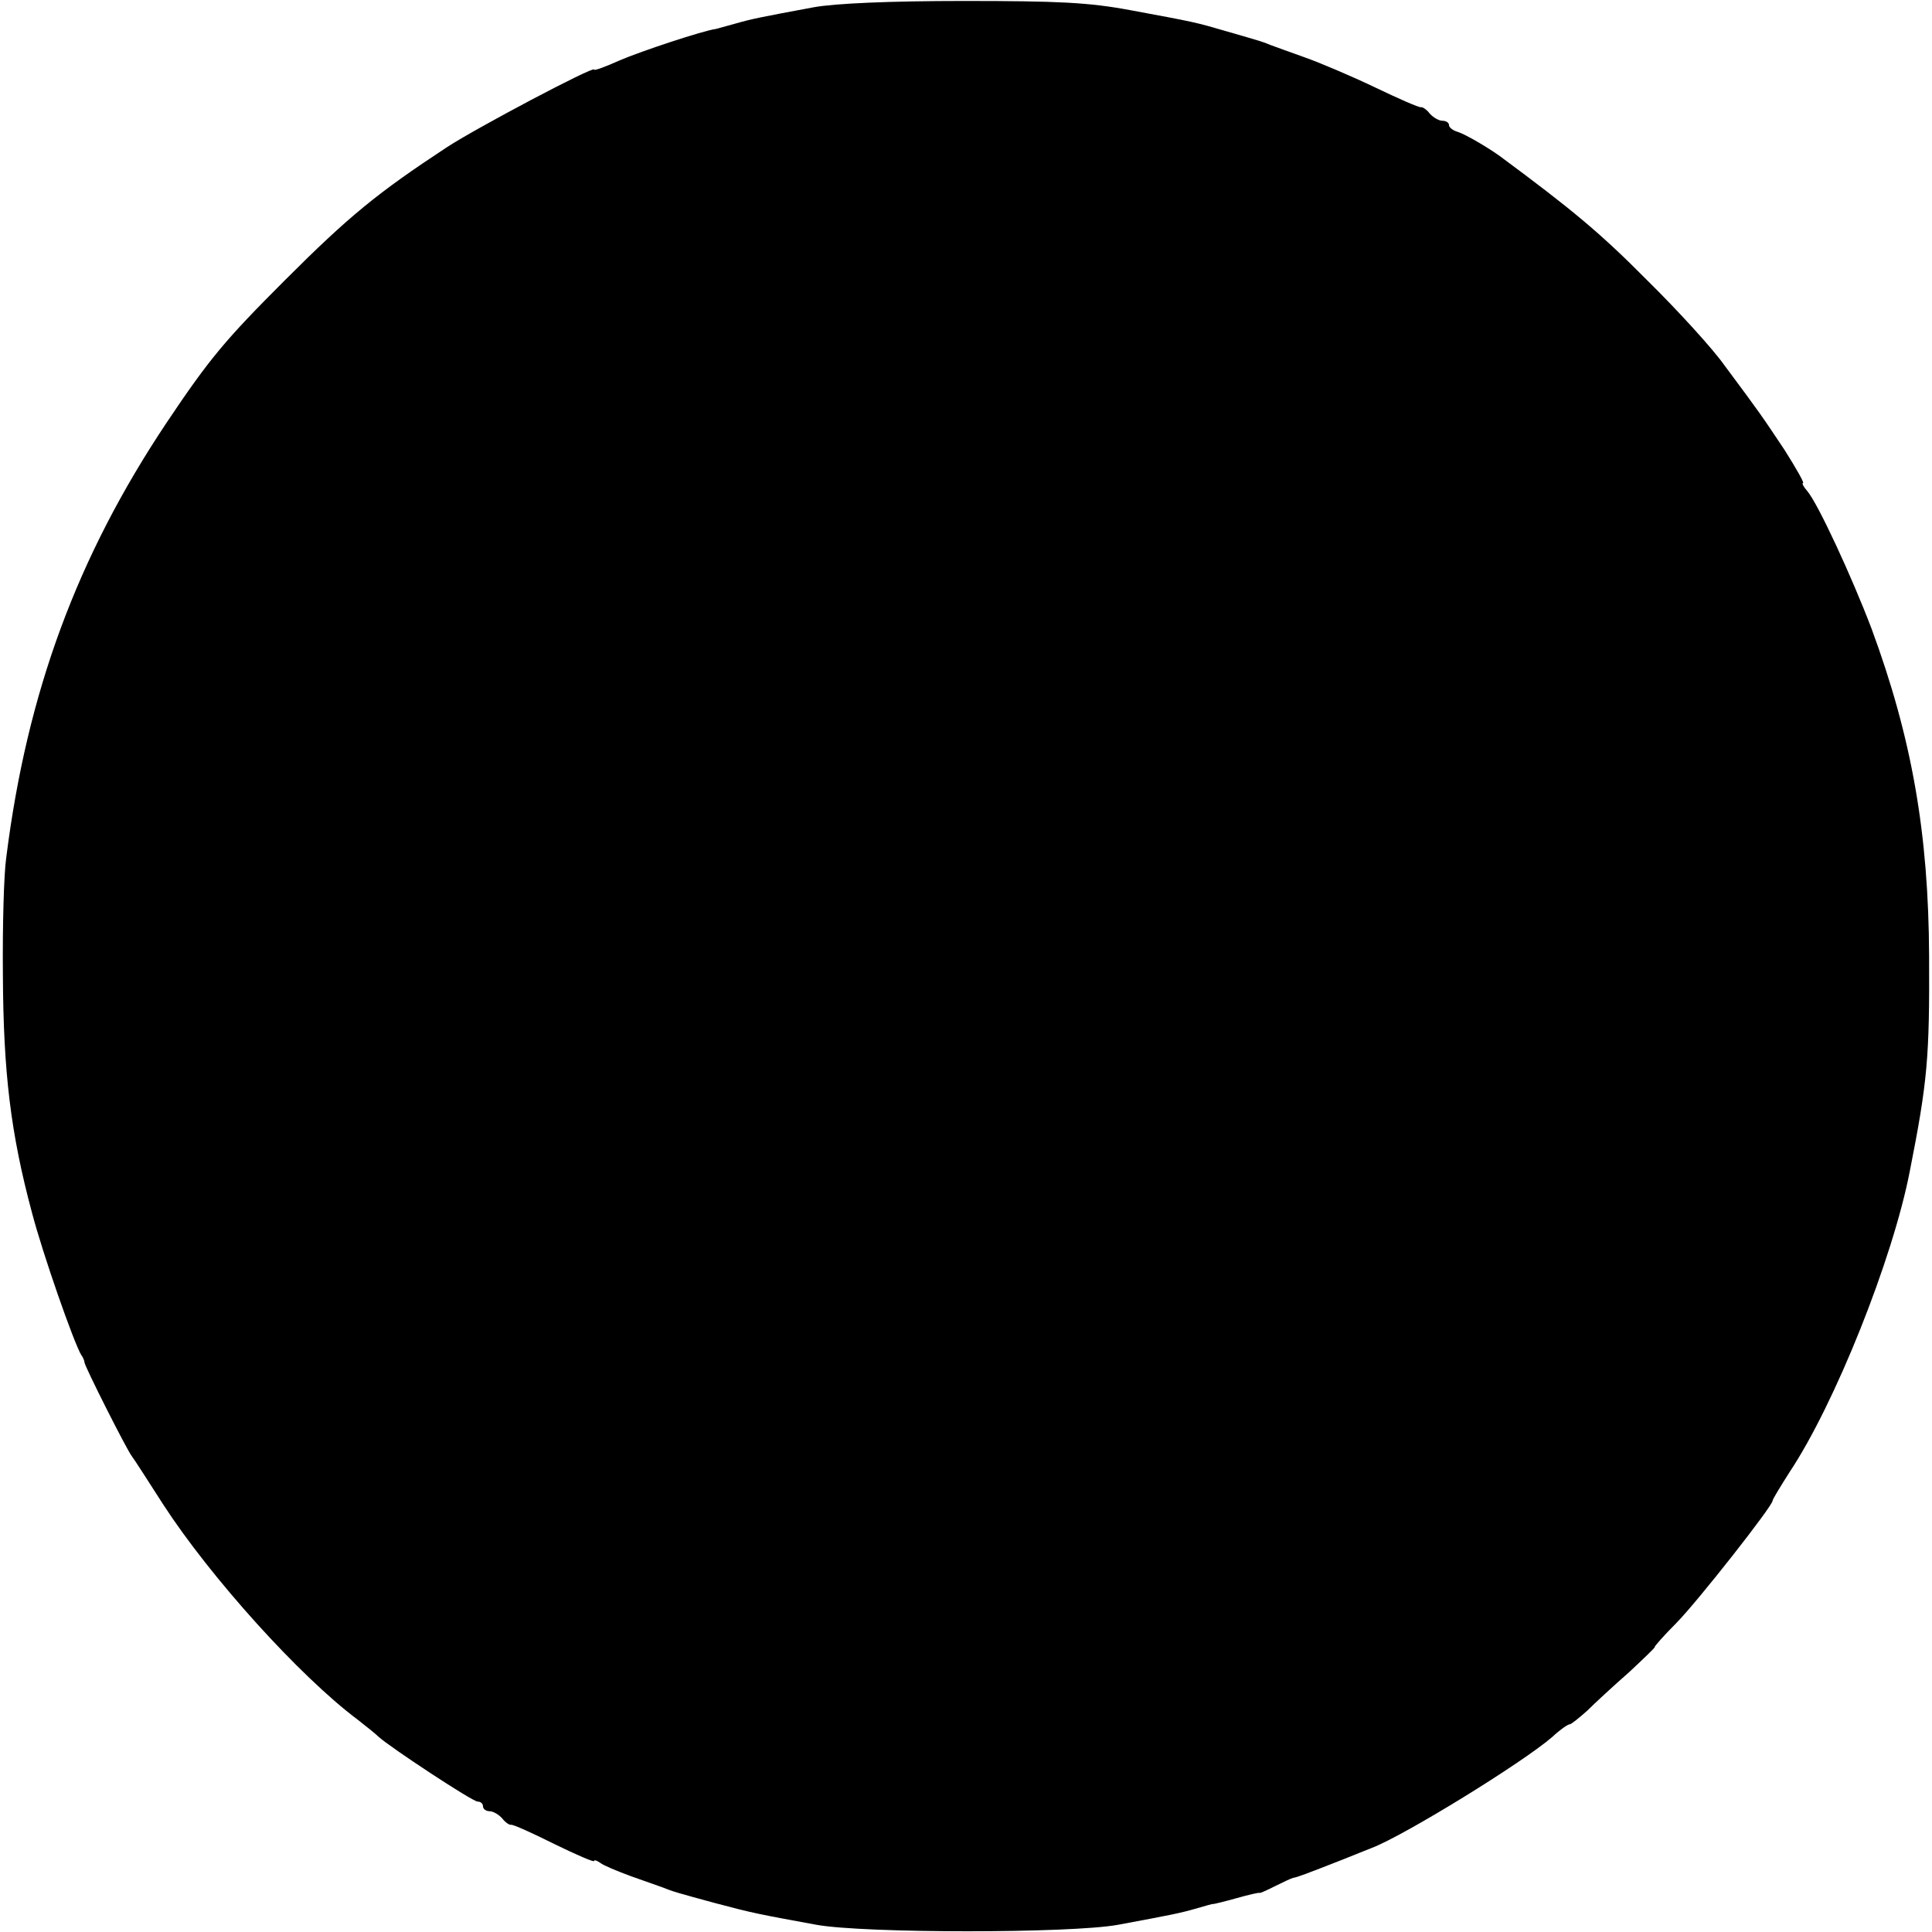
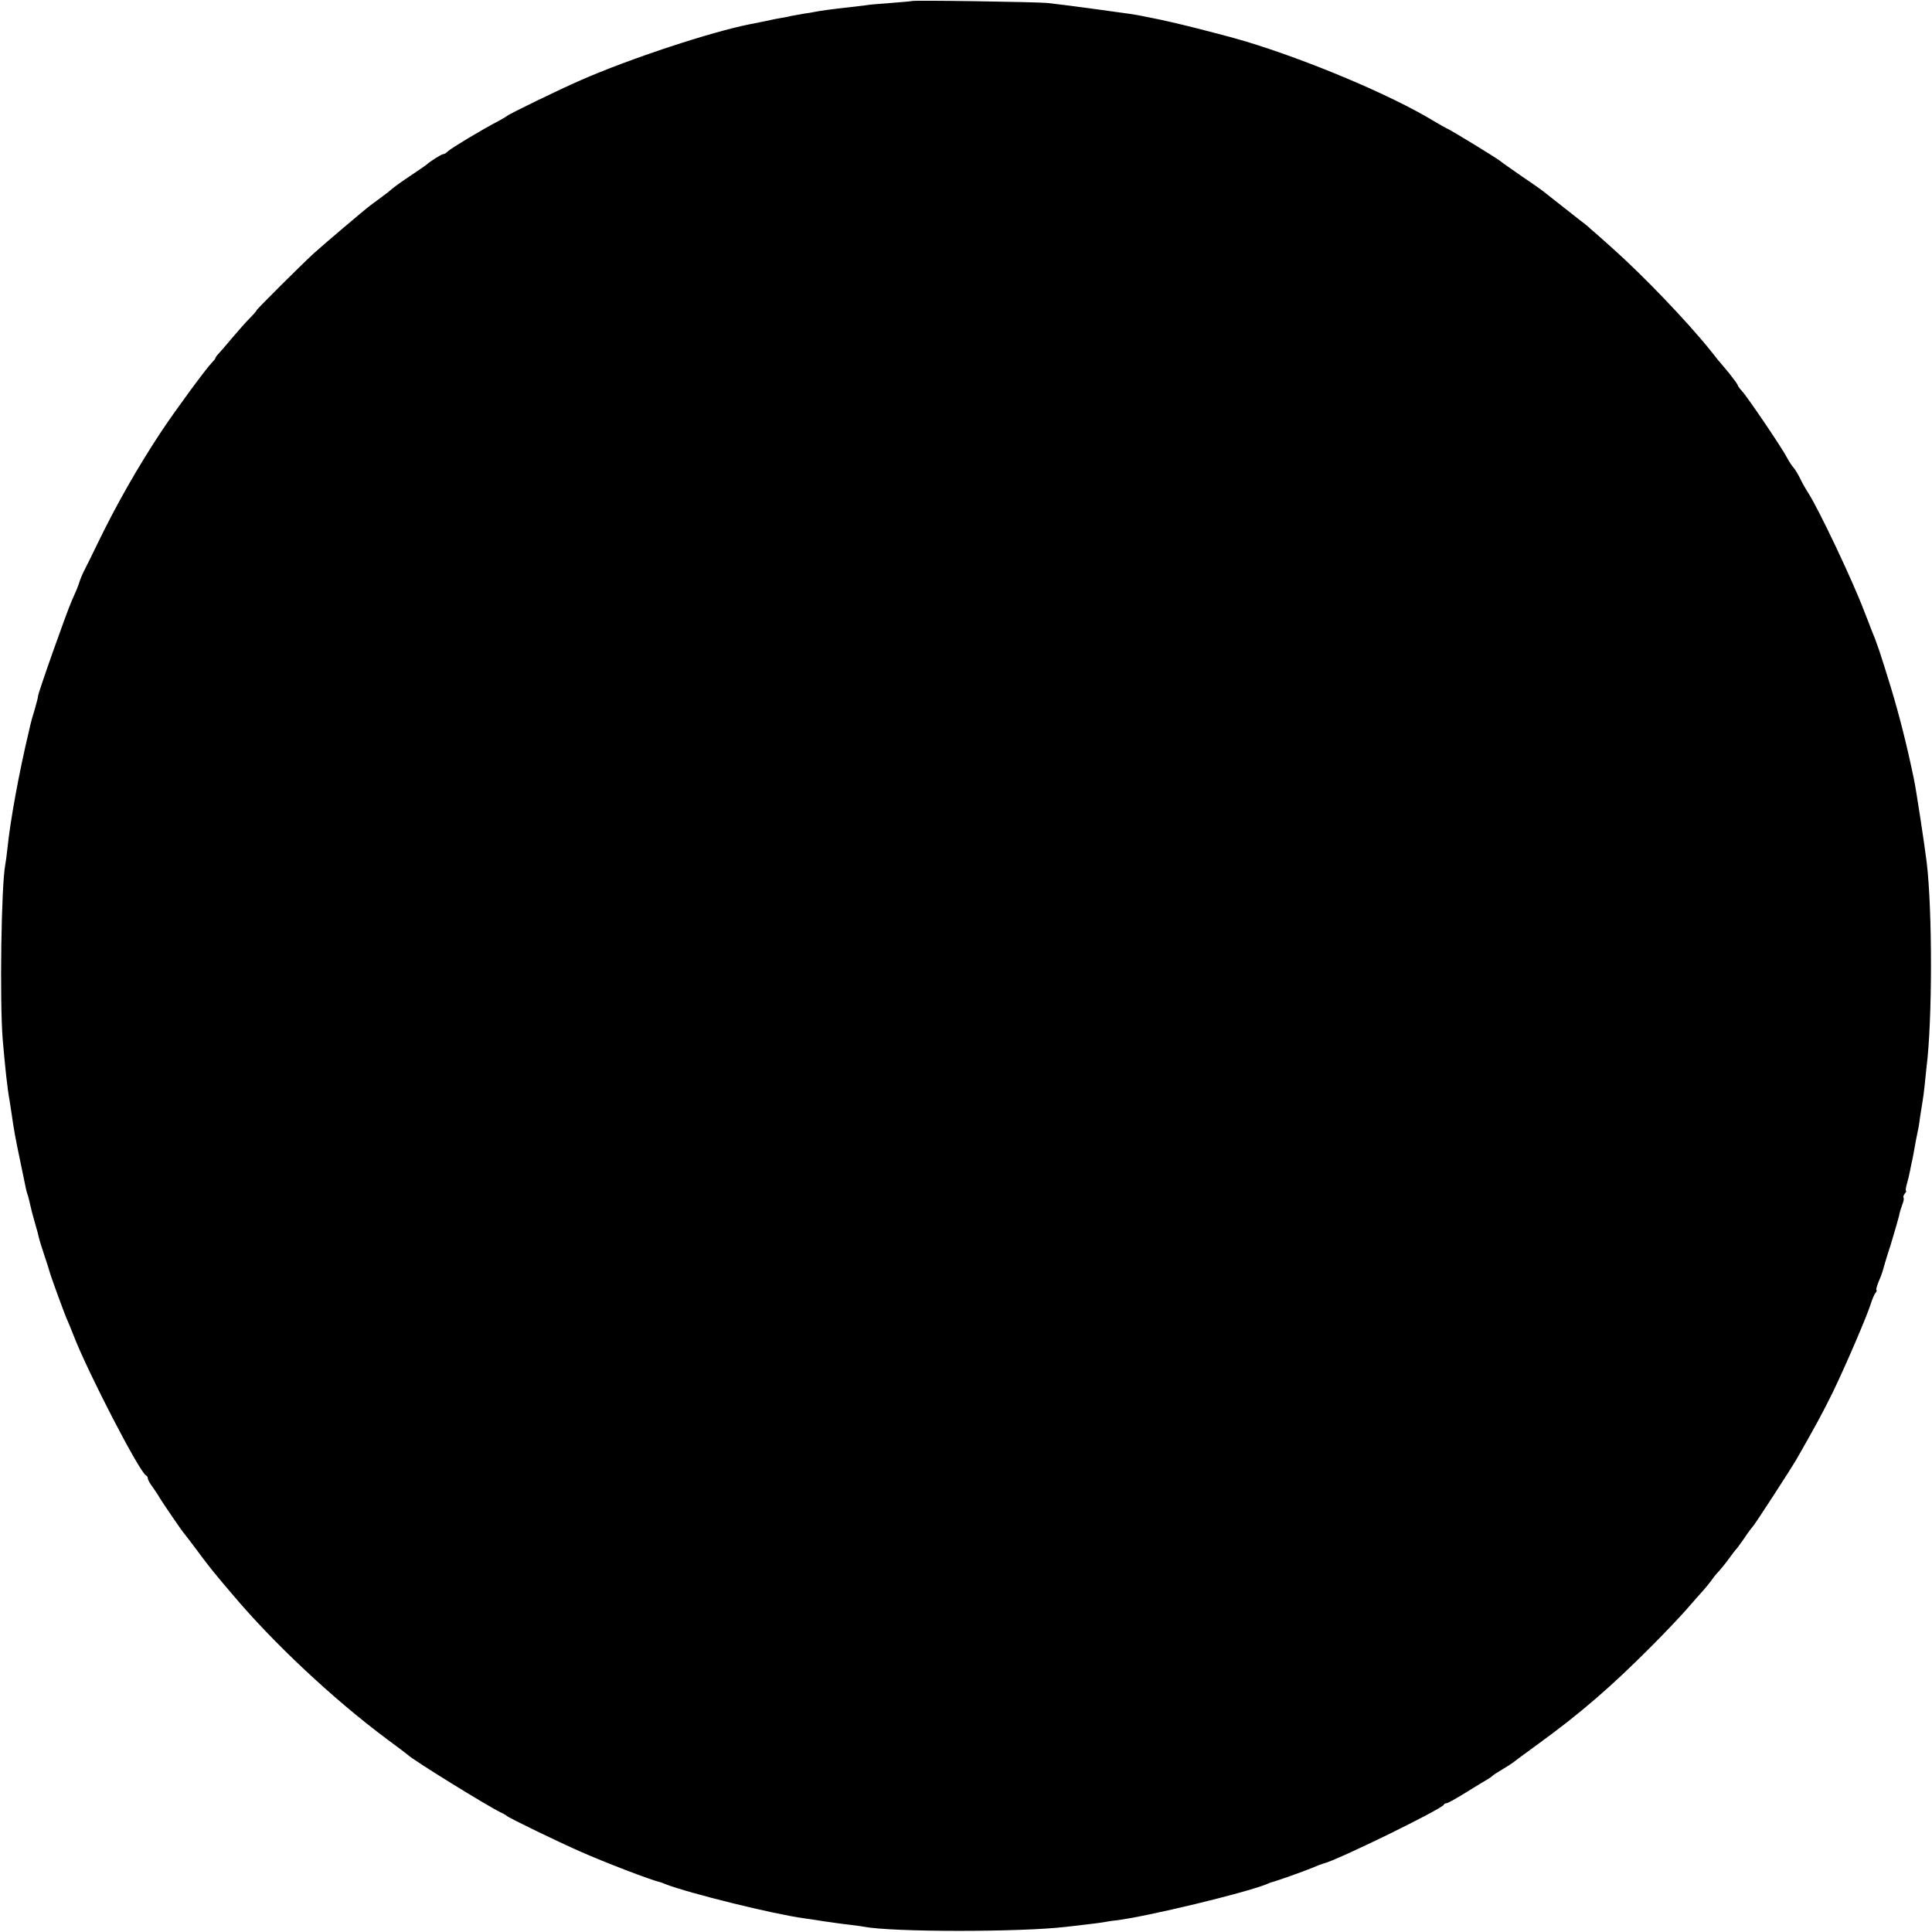
- <svg xmlns="http://www.w3.org/2000/svg" version="1.0" width="400pt" height="400pt" viewBox="0 0 400 400" preserveAspectRatio="xMidYMid meet">
-   <g transform="translate(0,400) scale(0.1,-0.1)" fill="#000000" stroke="none">
-     <path d="M1685 3985 c-113 -21 -128 -24 -163 -34 -18 -5 -36 -10 -40 -11 -25 -3 -155 -46 -199 -65 -29 -13 -53 -22 -53 -19 0 8 -244 -121 -305 -161 -143 -94 -202 -142 -335 -275 -123 -123 -156 -162 -245 -295 -185 -277 -289 -558 -332 -900 -5 -33 -8 -143 -7 -245 1 -200 16 -326 60 -490 23 -88 87 -270 102 -295 4 -5 7 -13 7 -16 0 -7 87 -180 98 -194 4 -5 33 -50 65 -100 98 -151 282 -355 402 -445 18 -14 38 -30 44 -36 23 -21 194 -134 205 -134 6 0 11 -4 11 -10 0 -5 6 -10 14 -10 7 0 19 -7 26 -15 6 -8 15 -14 18 -13 4 1 44 -17 90 -40 45 -22 82 -38 82 -35 0 3 6 1 13 -4 6 -5 35 -17 62 -27 28 -10 57 -20 65 -23 25 -10 33 -12 110 -33 79 -21 90 -23 210 -45 99 -18 528 -18 625 0 113 21 128 24 163 34 18 5 33 10 35 9 1 0 22 5 47 12 25 7 46 12 48 11 1 -1 16 6 32 14 16 8 33 16 37 17 8 1 29 9 103 38 25 10 52 21 60 24 68 26 313 177 374 230 16 15 32 26 36 26 3 0 19 13 36 28 16 16 55 52 87 80 31 29 55 52 53 52 -2 0 18 23 45 50 45 46 199 242 199 253 0 3 16 29 35 59 94 141 214 442 249 623 37 187 41 237 40 445 -1 255 -36 453 -119 678 -41 108 -111 259 -133 285 -8 9 -12 17 -9 17 3 0 -14 30 -38 68 -46 69 -49 74 -125 176 -24 34 -96 113 -160 176 -96 97 -155 146 -305 257 -25 18 -71 45 -87 50 -10 3 -18 9 -18 14 0 5 -6 9 -14 9 -7 0 -19 7 -26 15 -6 8 -15 14 -18 13 -4 -1 -47 18 -95 41 -48 23 -114 51 -145 62 -31 11 -64 23 -72 26 -17 7 -14 6 -90 28 -65 19 -65 19 -200 44 -86 16 -148 19 -345 19 -152 0 -266 -5 -310 -13z" />
+ <svg xmlns="http://www.w3.org/2000/svg" version="1.0" width="915pt" height="915pt" viewBox="0 0 915 915" preserveAspectRatio="xMidYMid meet">
+   <g transform="translate(0,915) scale(0.1,-0.1)" fill="#000000" stroke="none">
+     <path d="M4318 9145 c-2 -1 -46 -5 -98 -9 -52 -4 -106 -8 -120 -11 -14 -2 -47 -6 -75 -9 -90 -10 -140 -17 -165 -22 -14 -3 -38 -7 -55 -9 -16 -3 -43 -8 -60 -11 -16 -4 -37 -8 -45 -9 -8 -1 -40 -7 -70 -14 -30 -6 -64 -13 -75 -15 -185 -36 -573 -164 -805 -266 -101 -44 -342 -161 -350 -170 -3 -3 -19 -12 -35 -21 -83 -43 -227 -130 -243 -145 -7 -8 -18 -14 -23 -14 -8 0 -65 -36 -79 -50 -3 -3 -39 -27 -80 -55 -41 -27 -79 -55 -85 -61 -5 -5 -28 -23 -50 -39 -22 -16 -44 -33 -50 -37 -31 -23 -227 -190 -269 -228 -65 -60 -276 -270 -271 -270 2 0 -13 -18 -34 -39 -21 -21 -57 -63 -82 -92 -24 -29 -52 -61 -61 -71 -10 -10 -18 -21 -18 -24 0 -3 -8 -13 -17 -22 -26 -26 -173 -226 -240 -327 -111 -168 -210 -342 -299 -525 -25 -52 -54 -111 -64 -130 -10 -19 -21 -46 -25 -60 -4 -14 -20 -52 -35 -85 -24 -53 -163 -446 -160 -453 1 -1 -6 -28 -15 -60 -10 -31 -19 -65 -21 -74 -2 -10 -6 -26 -8 -35 -45 -188 -88 -422 -101 -553 -3 -30 -8 -64 -10 -75 -19 -96 -27 -648 -12 -830 11 -128 22 -232 32 -285 2 -14 7 -43 10 -65 11 -77 17 -111 42 -230 14 -66 26 -124 27 -130 1 -5 5 -19 9 -30 3 -11 8 -31 11 -45 3 -14 12 -50 21 -80 9 -30 18 -64 20 -75 3 -12 14 -48 25 -80 11 -33 22 -67 24 -75 6 -24 75 -213 86 -235 5 -11 18 -43 29 -71 68 -176 313 -649 343 -662 5 -2 8 -8 8 -14 0 -5 10 -24 23 -41 12 -17 27 -39 32 -49 13 -22 108 -161 115 -168 3 -3 32 -41 65 -85 32 -44 73 -96 90 -116 16 -20 50 -60 75 -89 191 -228 476 -495 729 -684 53 -39 98 -73 101 -76 20 -22 373 -240 440 -273 14 -6 27 -14 30 -17 8 -9 248 -125 346 -168 120 -53 330 -134 384 -147 3 -1 12 -4 20 -8 115 -44 511 -142 657 -162 15 -2 57 -8 93 -14 36 -5 89 -13 119 -16 30 -4 63 -8 73 -10 131 -26 738 -26 953 -1 17 2 59 7 95 11 36 4 74 9 85 11 11 2 38 7 60 9 148 18 612 130 715 172 8 4 17 7 20 8 25 6 154 52 190 67 25 11 52 21 60 23 59 13 559 257 568 278 2 4 8 7 13 7 6 0 47 23 92 51 45 28 91 56 102 62 11 7 22 14 25 18 3 3 23 16 45 29 22 13 45 28 50 32 6 5 57 43 115 85 203 147 350 274 544 469 56 56 128 132 161 169 33 38 69 79 81 92 11 12 29 34 40 49 10 15 26 34 35 43 8 9 29 34 45 56 16 22 31 42 34 45 4 3 22 28 41 55 18 28 37 52 40 55 7 5 184 278 208 320 87 152 125 222 173 320 61 127 158 352 178 415 7 22 17 46 23 52 5 7 7 13 4 13 -3 0 1 17 9 37 9 20 18 44 20 52 2 9 19 67 39 128 19 62 36 123 39 135 2 13 9 36 15 52 7 16 9 31 6 34 -2 3 0 11 6 19 6 7 9 13 6 13 -3 0 -1 15 4 33 5 17 12 46 15 62 3 17 7 35 8 40 3 10 12 60 20 105 3 14 7 34 9 45 3 11 8 42 11 68 4 27 9 58 11 69 2 11 7 45 10 76 3 31 7 71 9 87 28 221 28 743 1 970 -10 82 -50 346 -61 397 -33 159 -69 301 -109 433 -51 166 -65 208 -93 275 -5 14 -20 52 -33 85 -52 139 -219 492 -268 565 -9 14 -26 43 -36 65 -11 22 -26 46 -33 53 -7 8 -20 28 -29 45 -21 42 -187 287 -213 315 -11 12 -20 24 -20 28 0 3 -19 29 -42 58 -24 28 -47 56 -53 63 -5 7 -21 26 -35 44 -110 137 -317 353 -464 484 -43 39 -89 79 -102 90 -12 12 -37 32 -55 45 -28 22 -128 101 -169 133 -8 7 -58 42 -110 77 -52 36 -97 68 -100 71 -7 7 -231 145 -250 152 -8 4 -37 20 -65 37 -201 121 -585 283 -886 374 -115 34 -352 94 -444 111 -16 3 -41 8 -55 11 -30 6 -45 8 -235 34 -82 11 -175 23 -205 26 -60 5 -637 14 -642 9z" />
  </g>
</svg>
